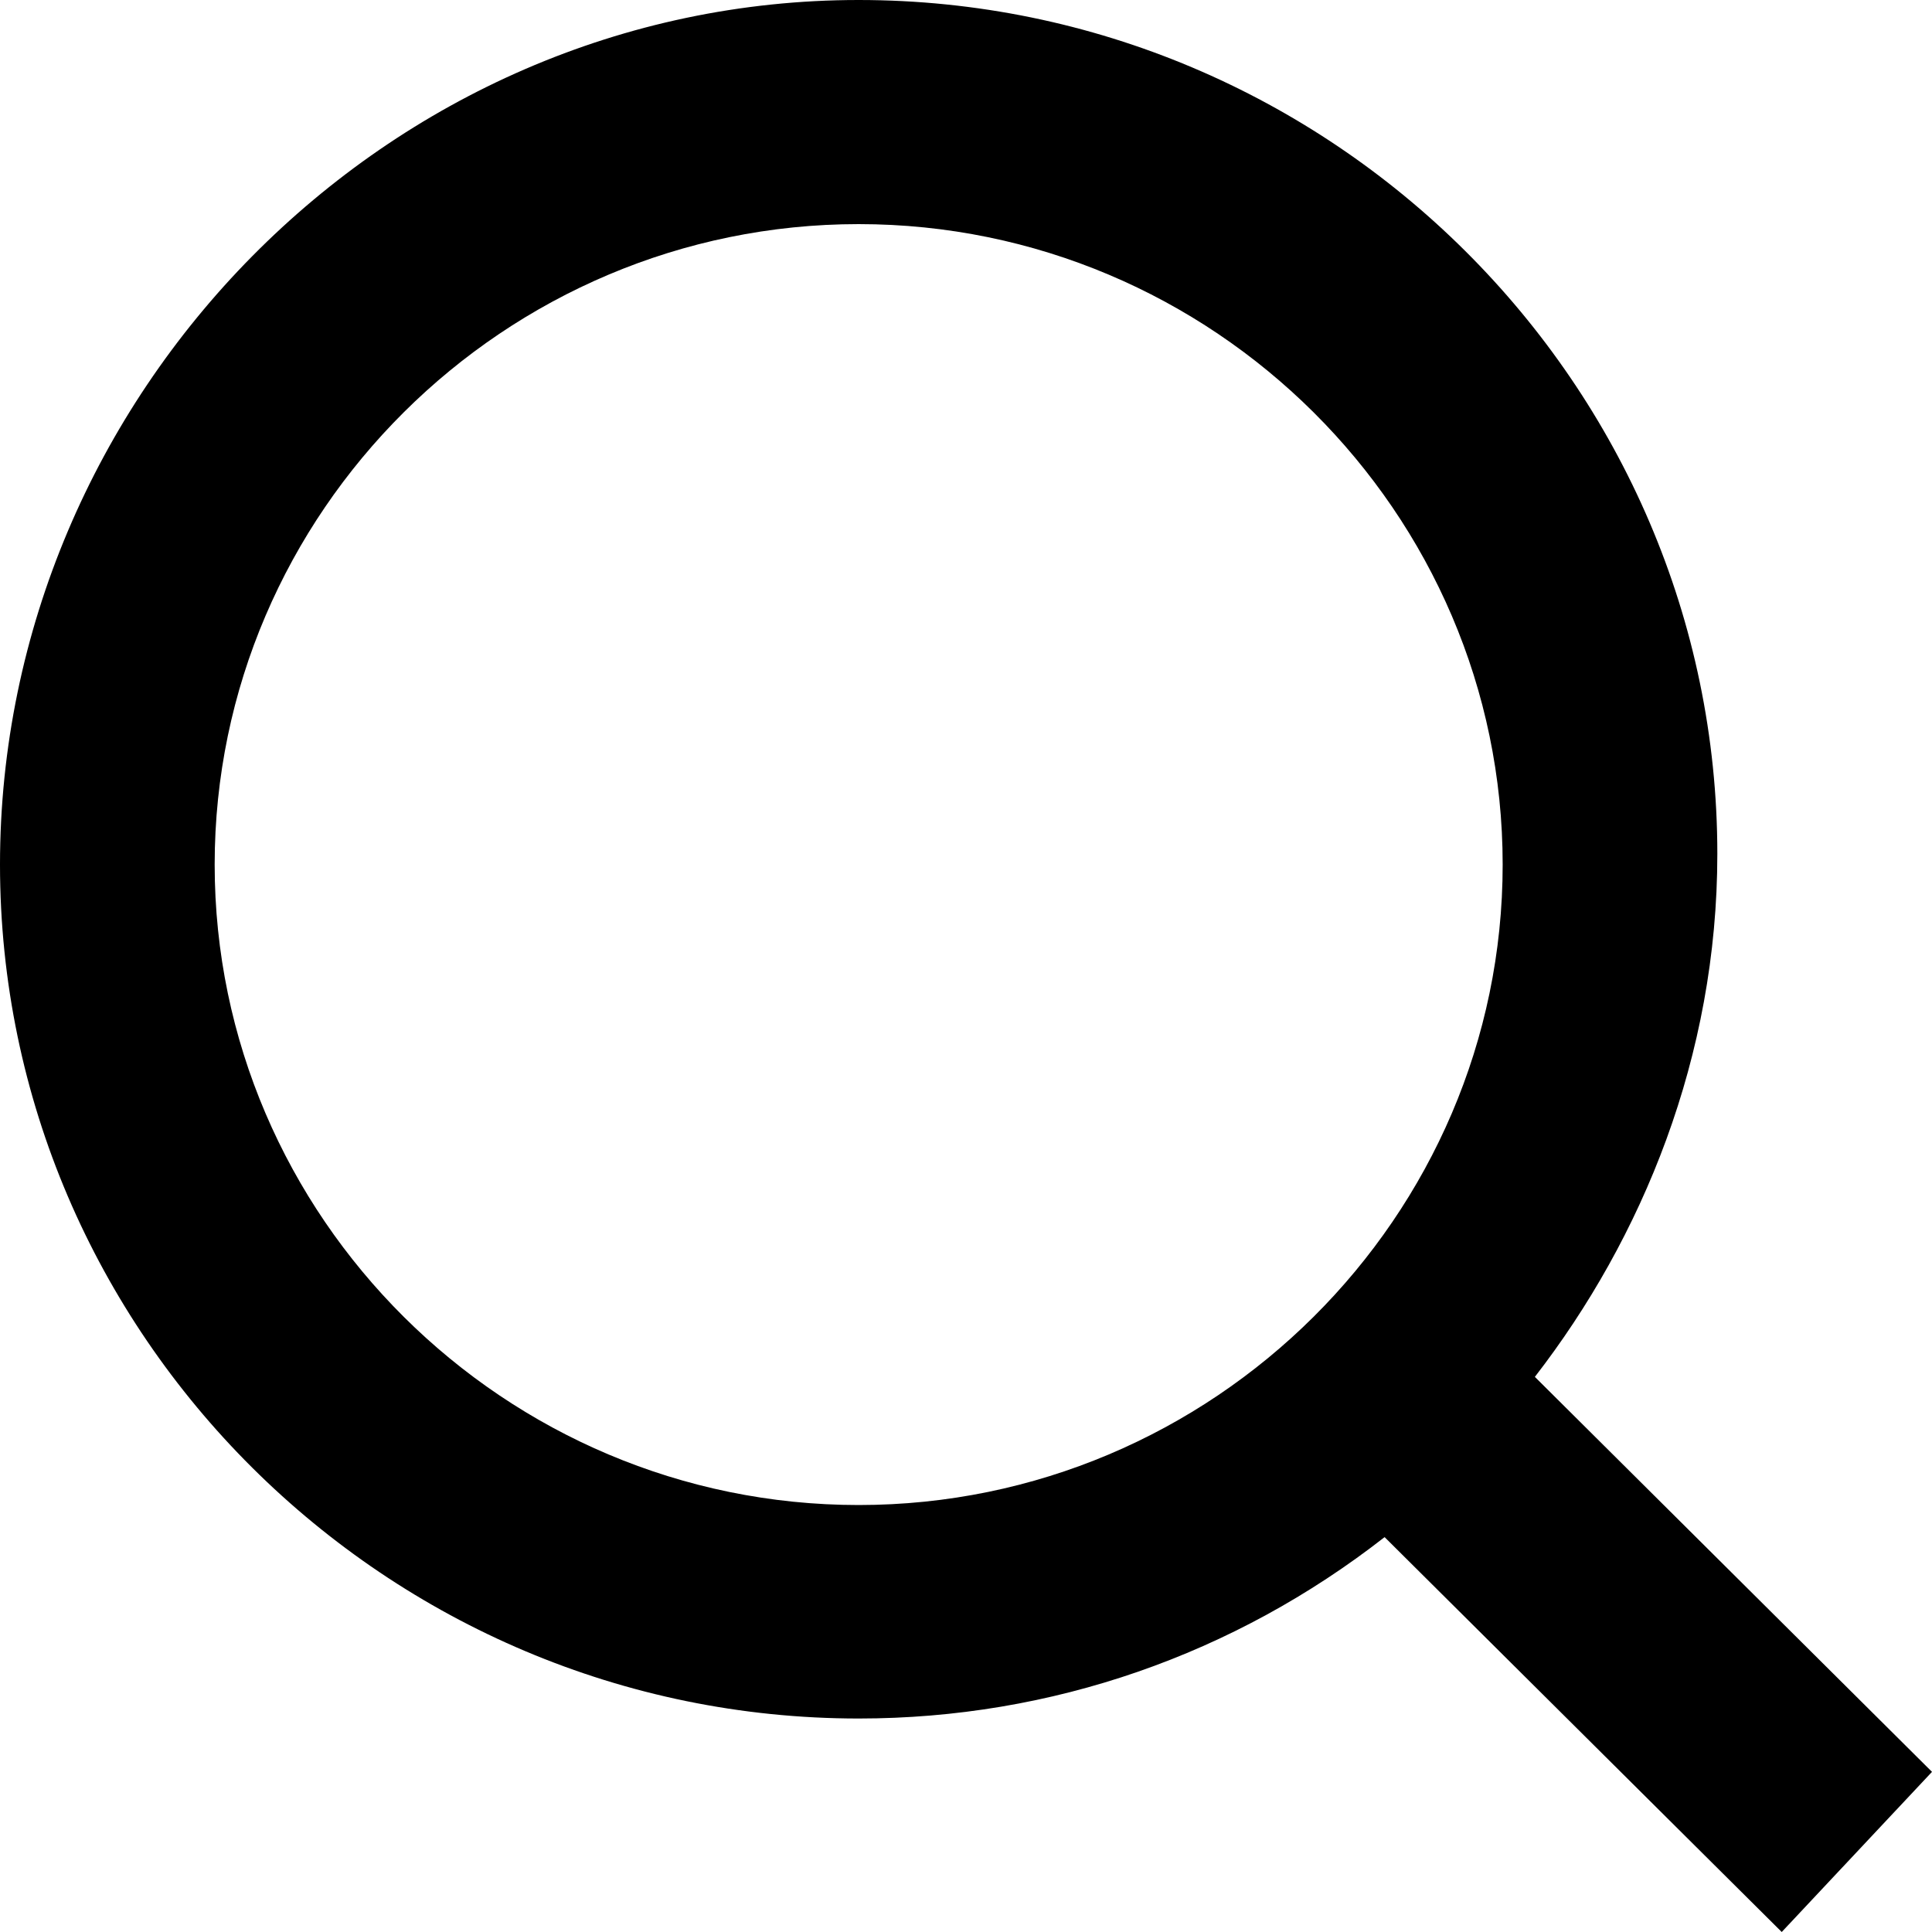
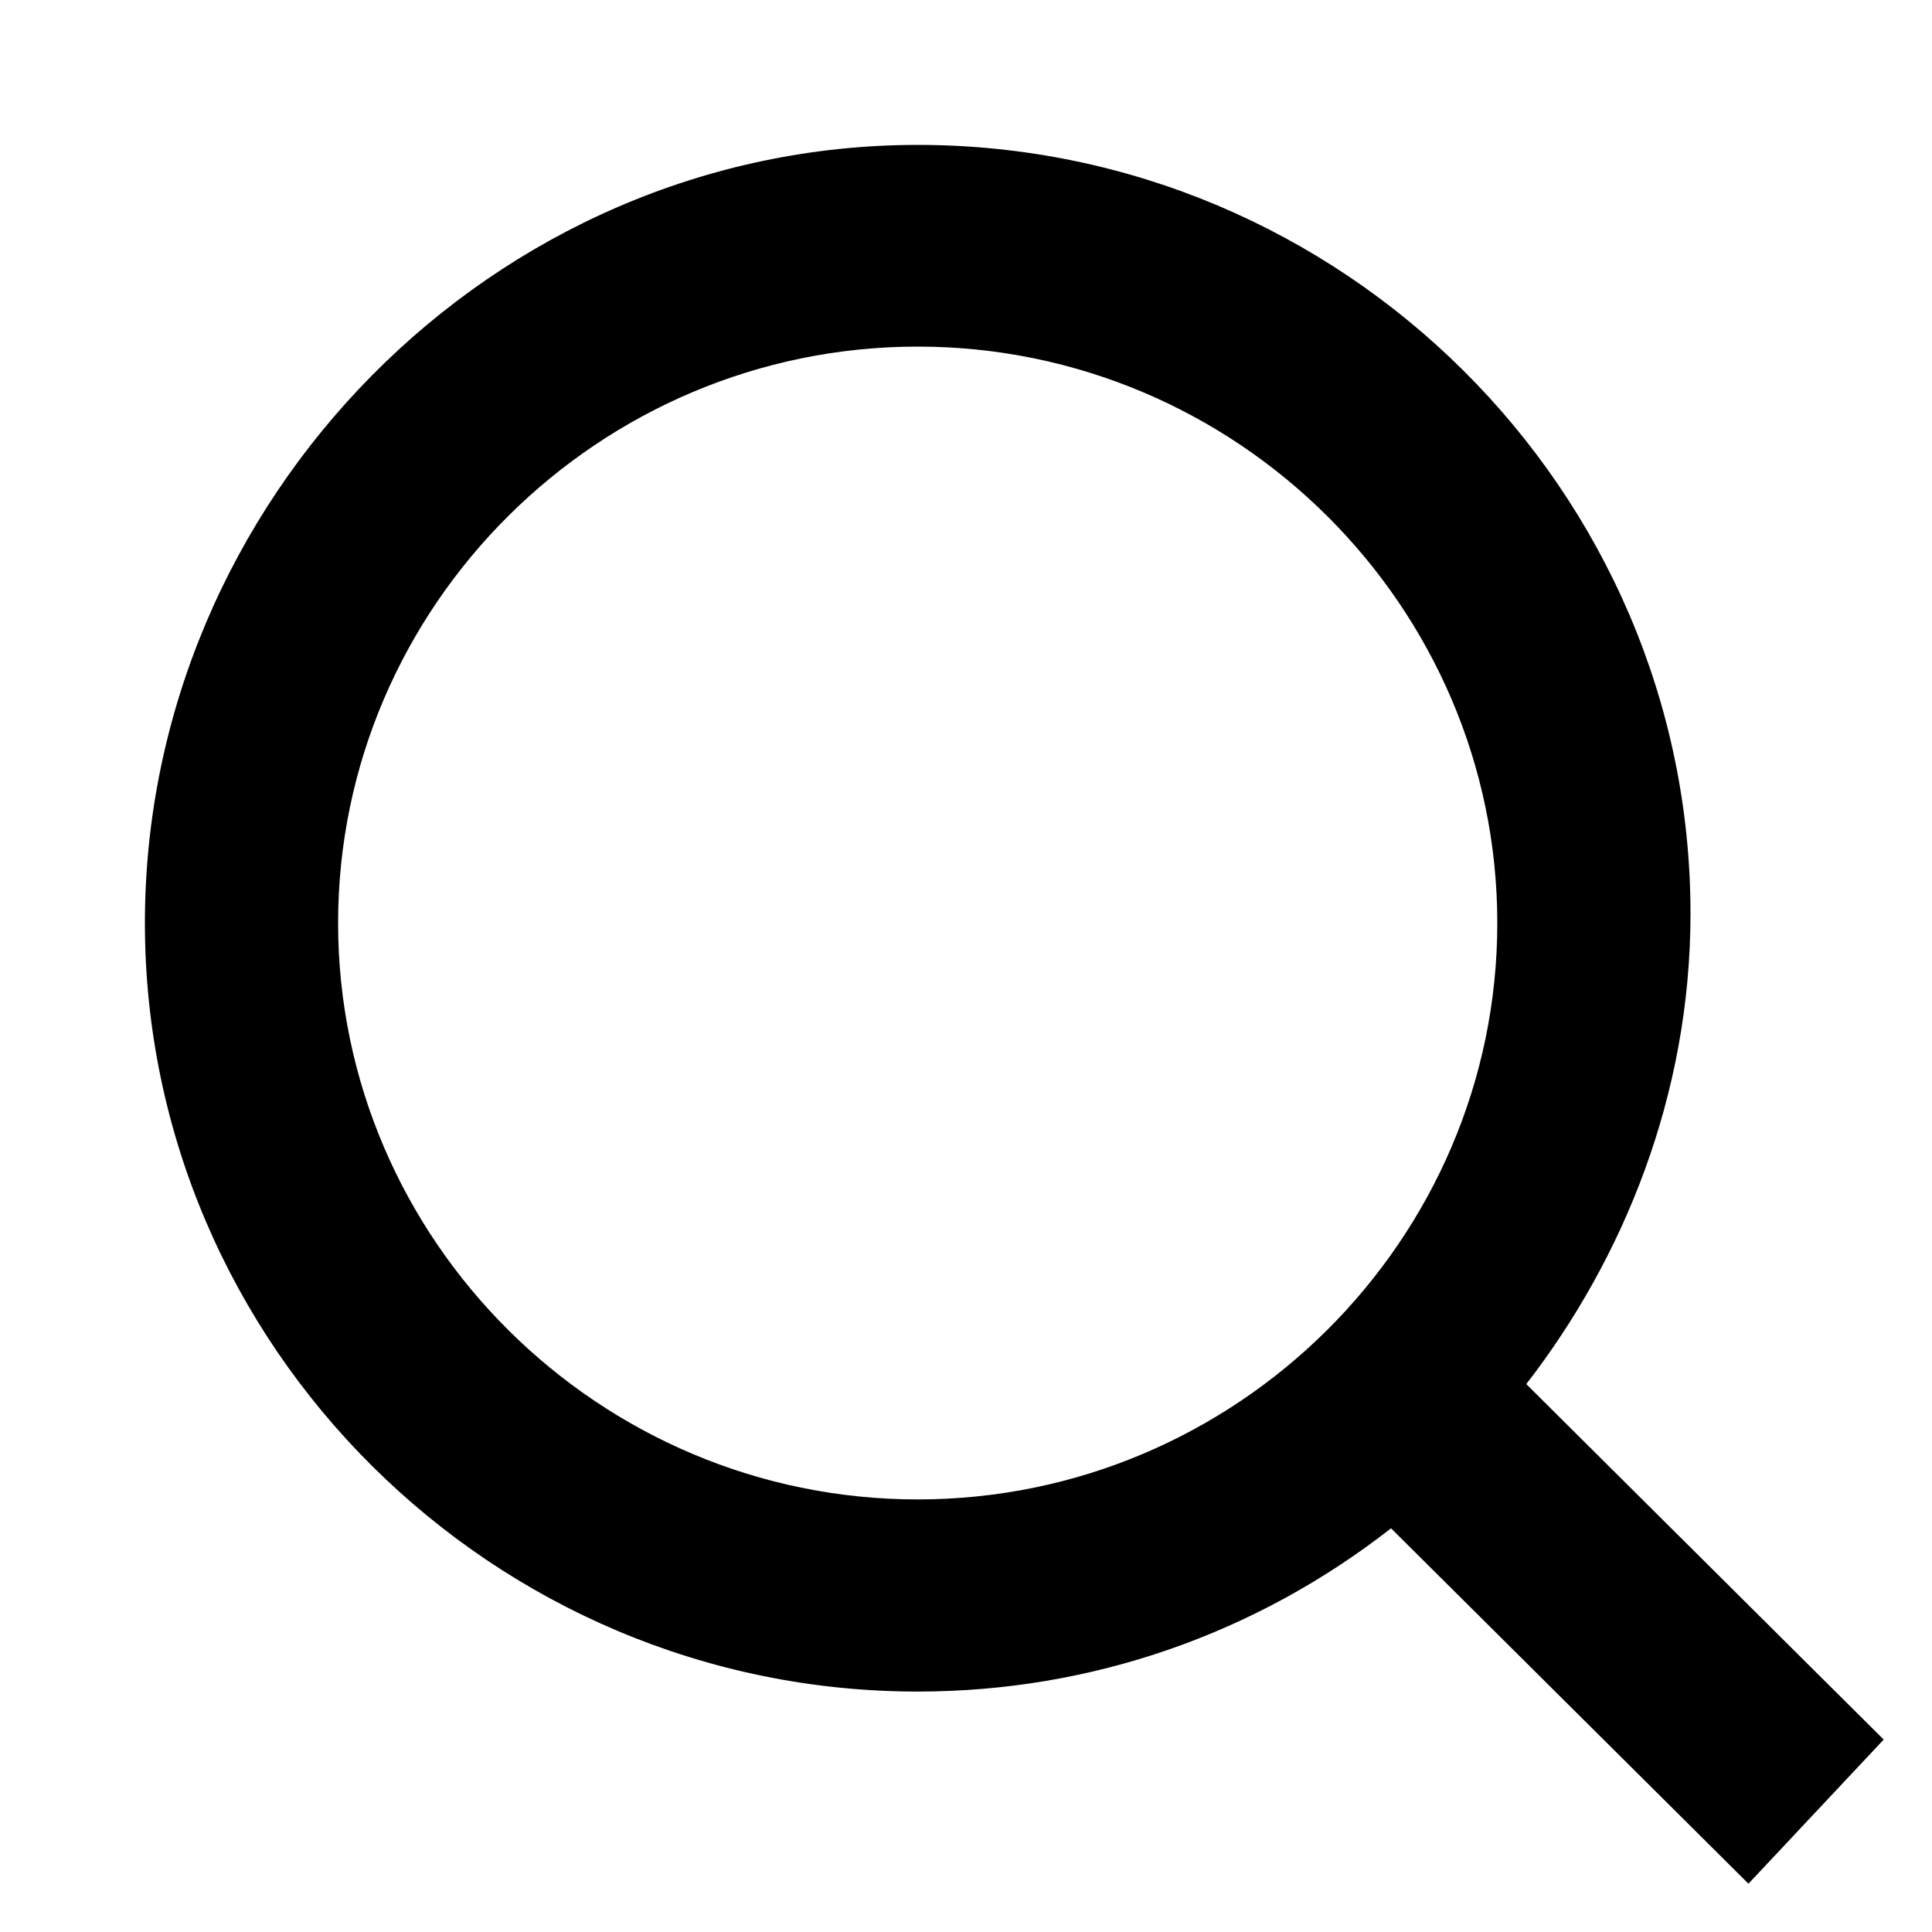
- <svg xmlns="http://www.w3.org/2000/svg" width="18" height="18" fill="none" viewBox="0 0 18 18">
-   <path fill="#000" d="m18 16.508-3.7-3.68c1-1.292 1.7-2.983 1.7-4.872C16 3.58 12.4 0 8 0S0 3.68 0 8.055c0 4.376 3.6 7.956 8 7.956 1.8 0 3.5-.597 4.9-1.69L16.6 18zM8 14.022c-3.3 0-6-2.685-6-5.967s2.7-5.967 6-5.967 6 2.685 6 5.967-2.7 5.967-6 5.967" />
+ <svg xmlns="http://www.w3.org/2000/svg" width="20" height="20" fill="none">
+   <path fill="#000" d="m19.5 18.008-3.7-3.68c1-1.292 1.7-2.983 1.7-4.872 0-4.376-3.6-7.956-8-7.956s-8 3.68-8 8.055c0 4.376 3.6 7.956 8 7.956 1.8 0 3.5-.597 4.9-1.69l3.7 3.679 1.4-1.492Zm-10-2.486c-3.3 0-6-2.685-6-5.967 0-3.282 2.7-5.967 6-5.967s6 2.685 6 5.967c0 3.282-2.7 5.967-6 5.967Z" />
</svg>
